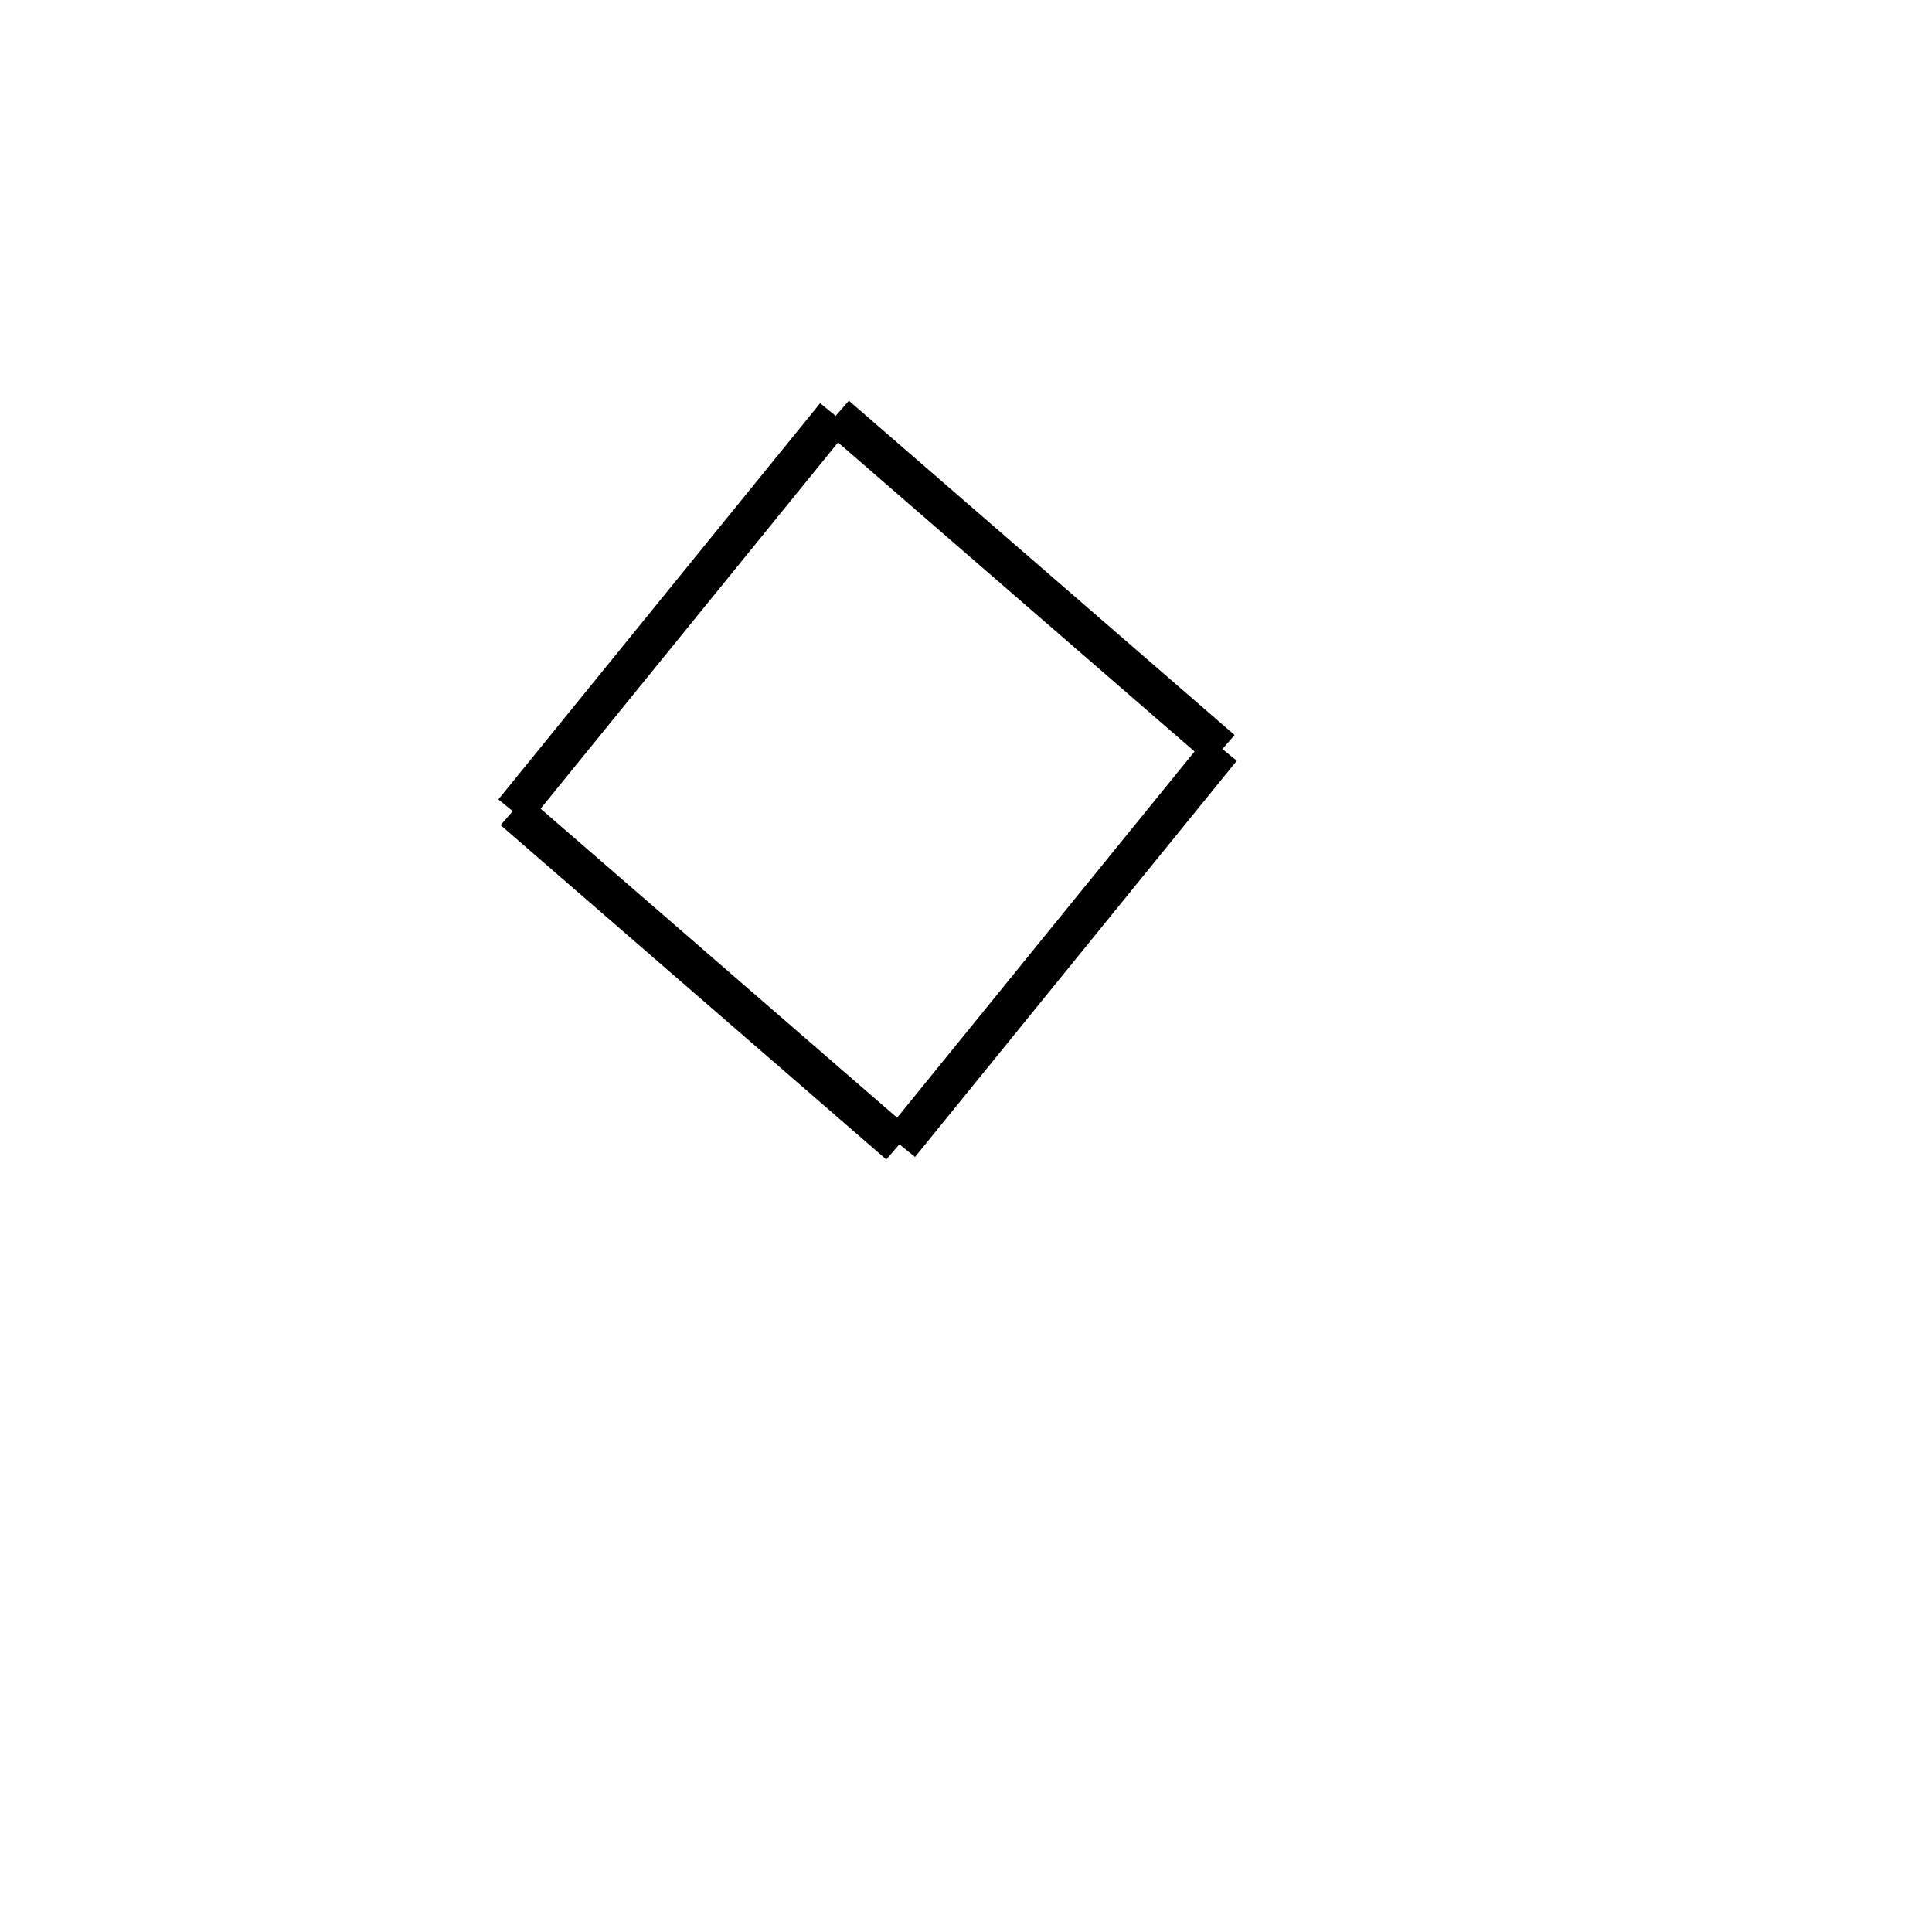
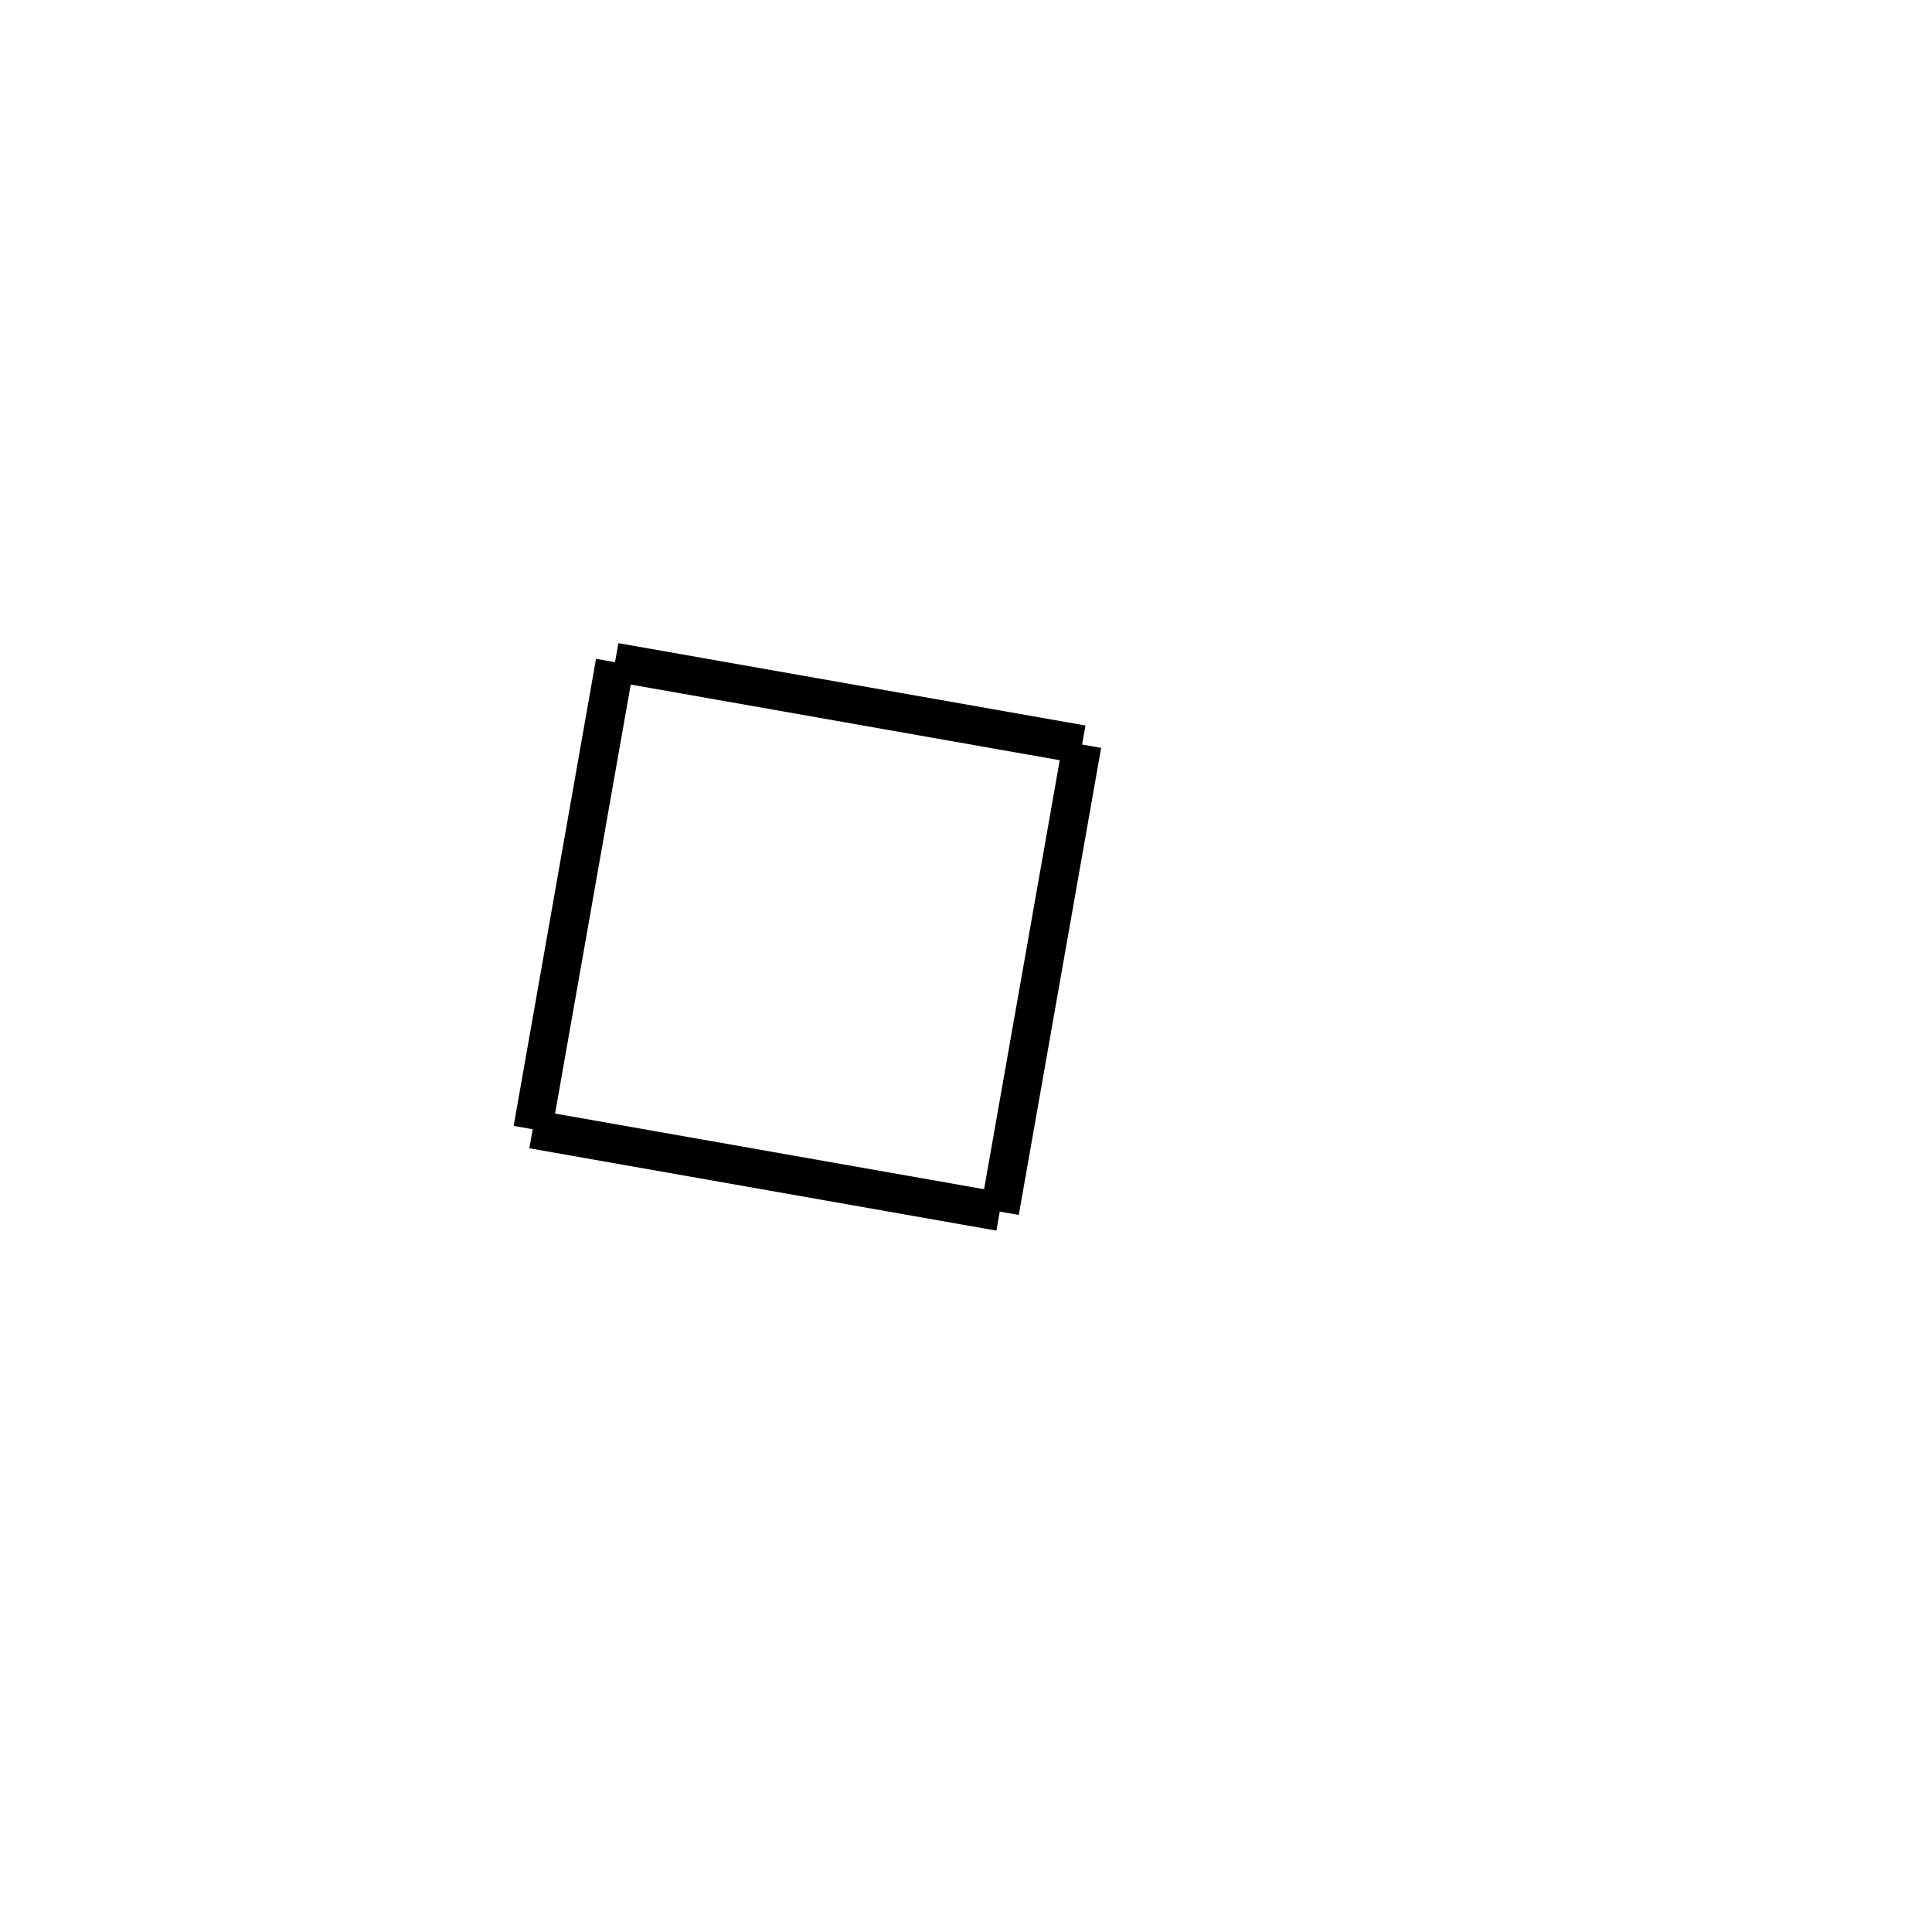
<svg xmlns="http://www.w3.org/2000/svg" height="100" width="100">
-   <line x1="43.282" y1="21.497" x2="63.246" y2="38.8" stroke-width="2" stroke="black" />
-   <line x1="63.241" y1="38.746" x2="46.585" y2="59.253" stroke-width="2" stroke="black" />
-   <line x1="26.566" y1="41.954" x2="46.529" y2="59.258" stroke-width="2" stroke="black" />
-   <line x1="43.226" y1="21.502" x2="26.57" y2="42.009" stroke-width="2" stroke="black" />
+   <line x1="56.01" y1="38.537" x2="51.747" y2="62.712" stroke-width="2" stroke="black" />
+   <line x1="51.747" y1="62.712" x2="27.572" y2="58.449" stroke-width="2" stroke="black" />
+   <line x1="31.835" y1="34.274" x2="27.572" y2="58.449" stroke-width="2" stroke="black" />
+   <line x1="56.01" y1="38.537" x2="31.835" y2="34.274" stroke-width="2" stroke="black" />
</svg>
